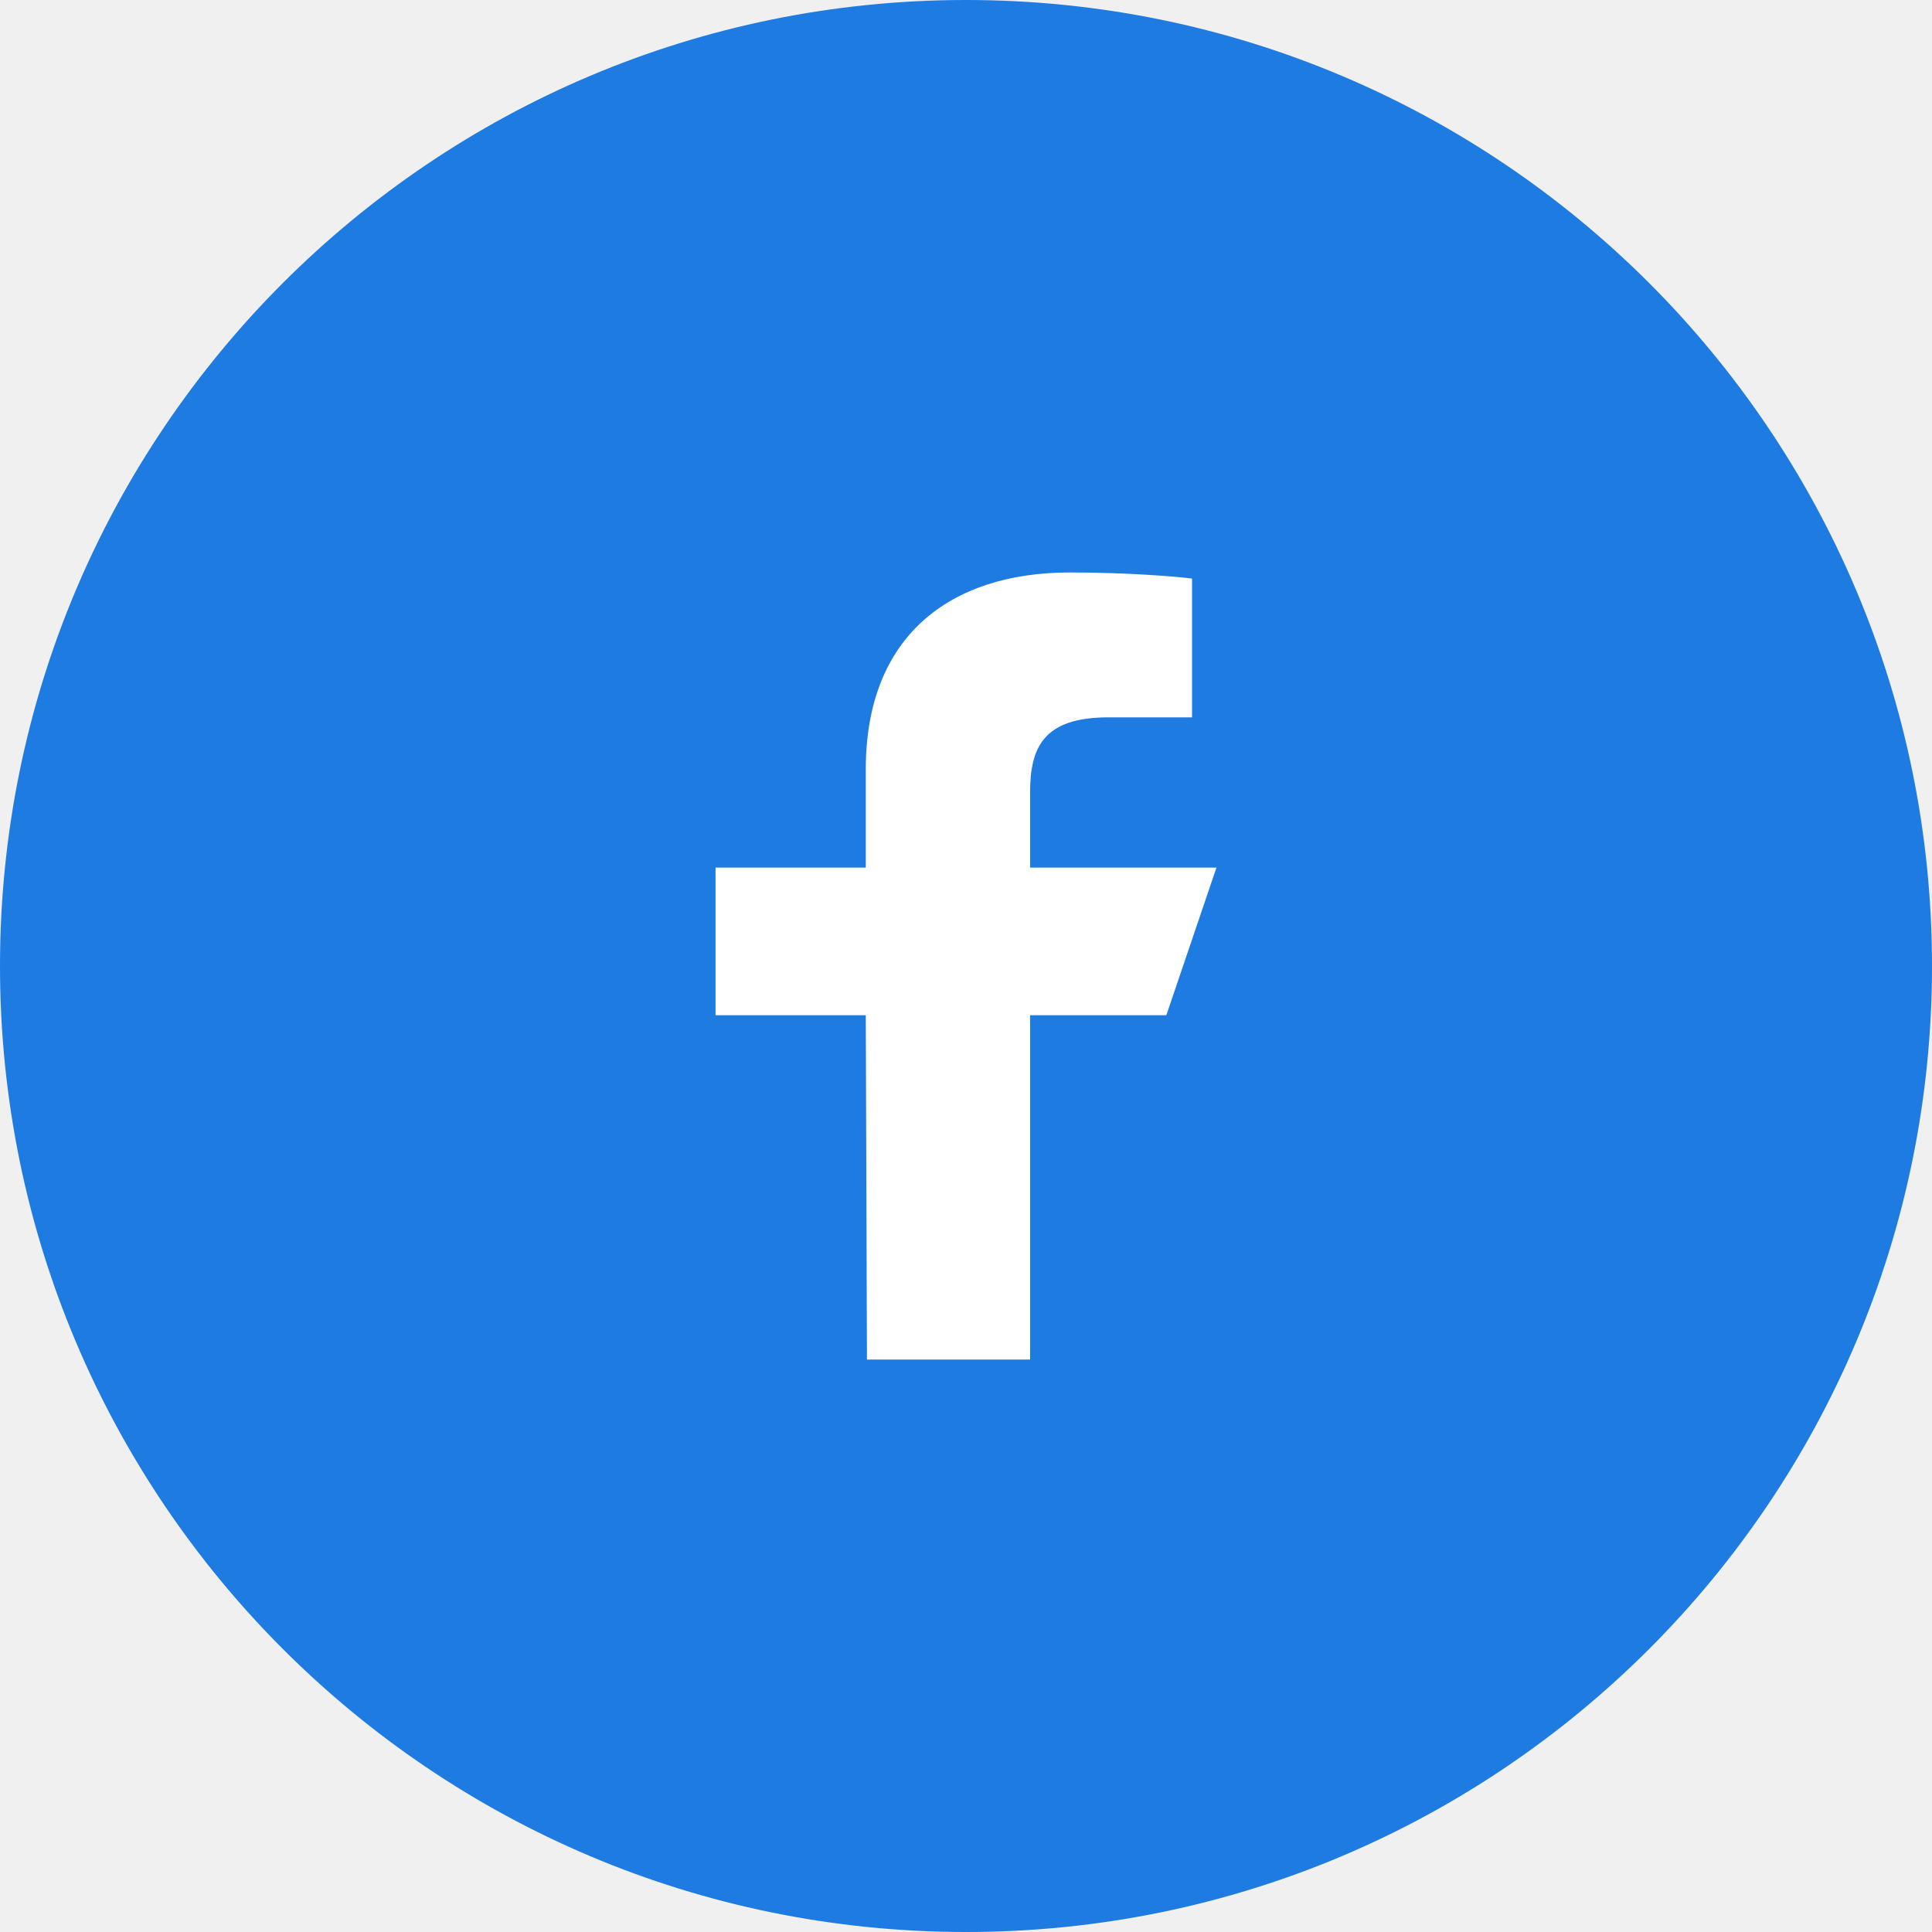
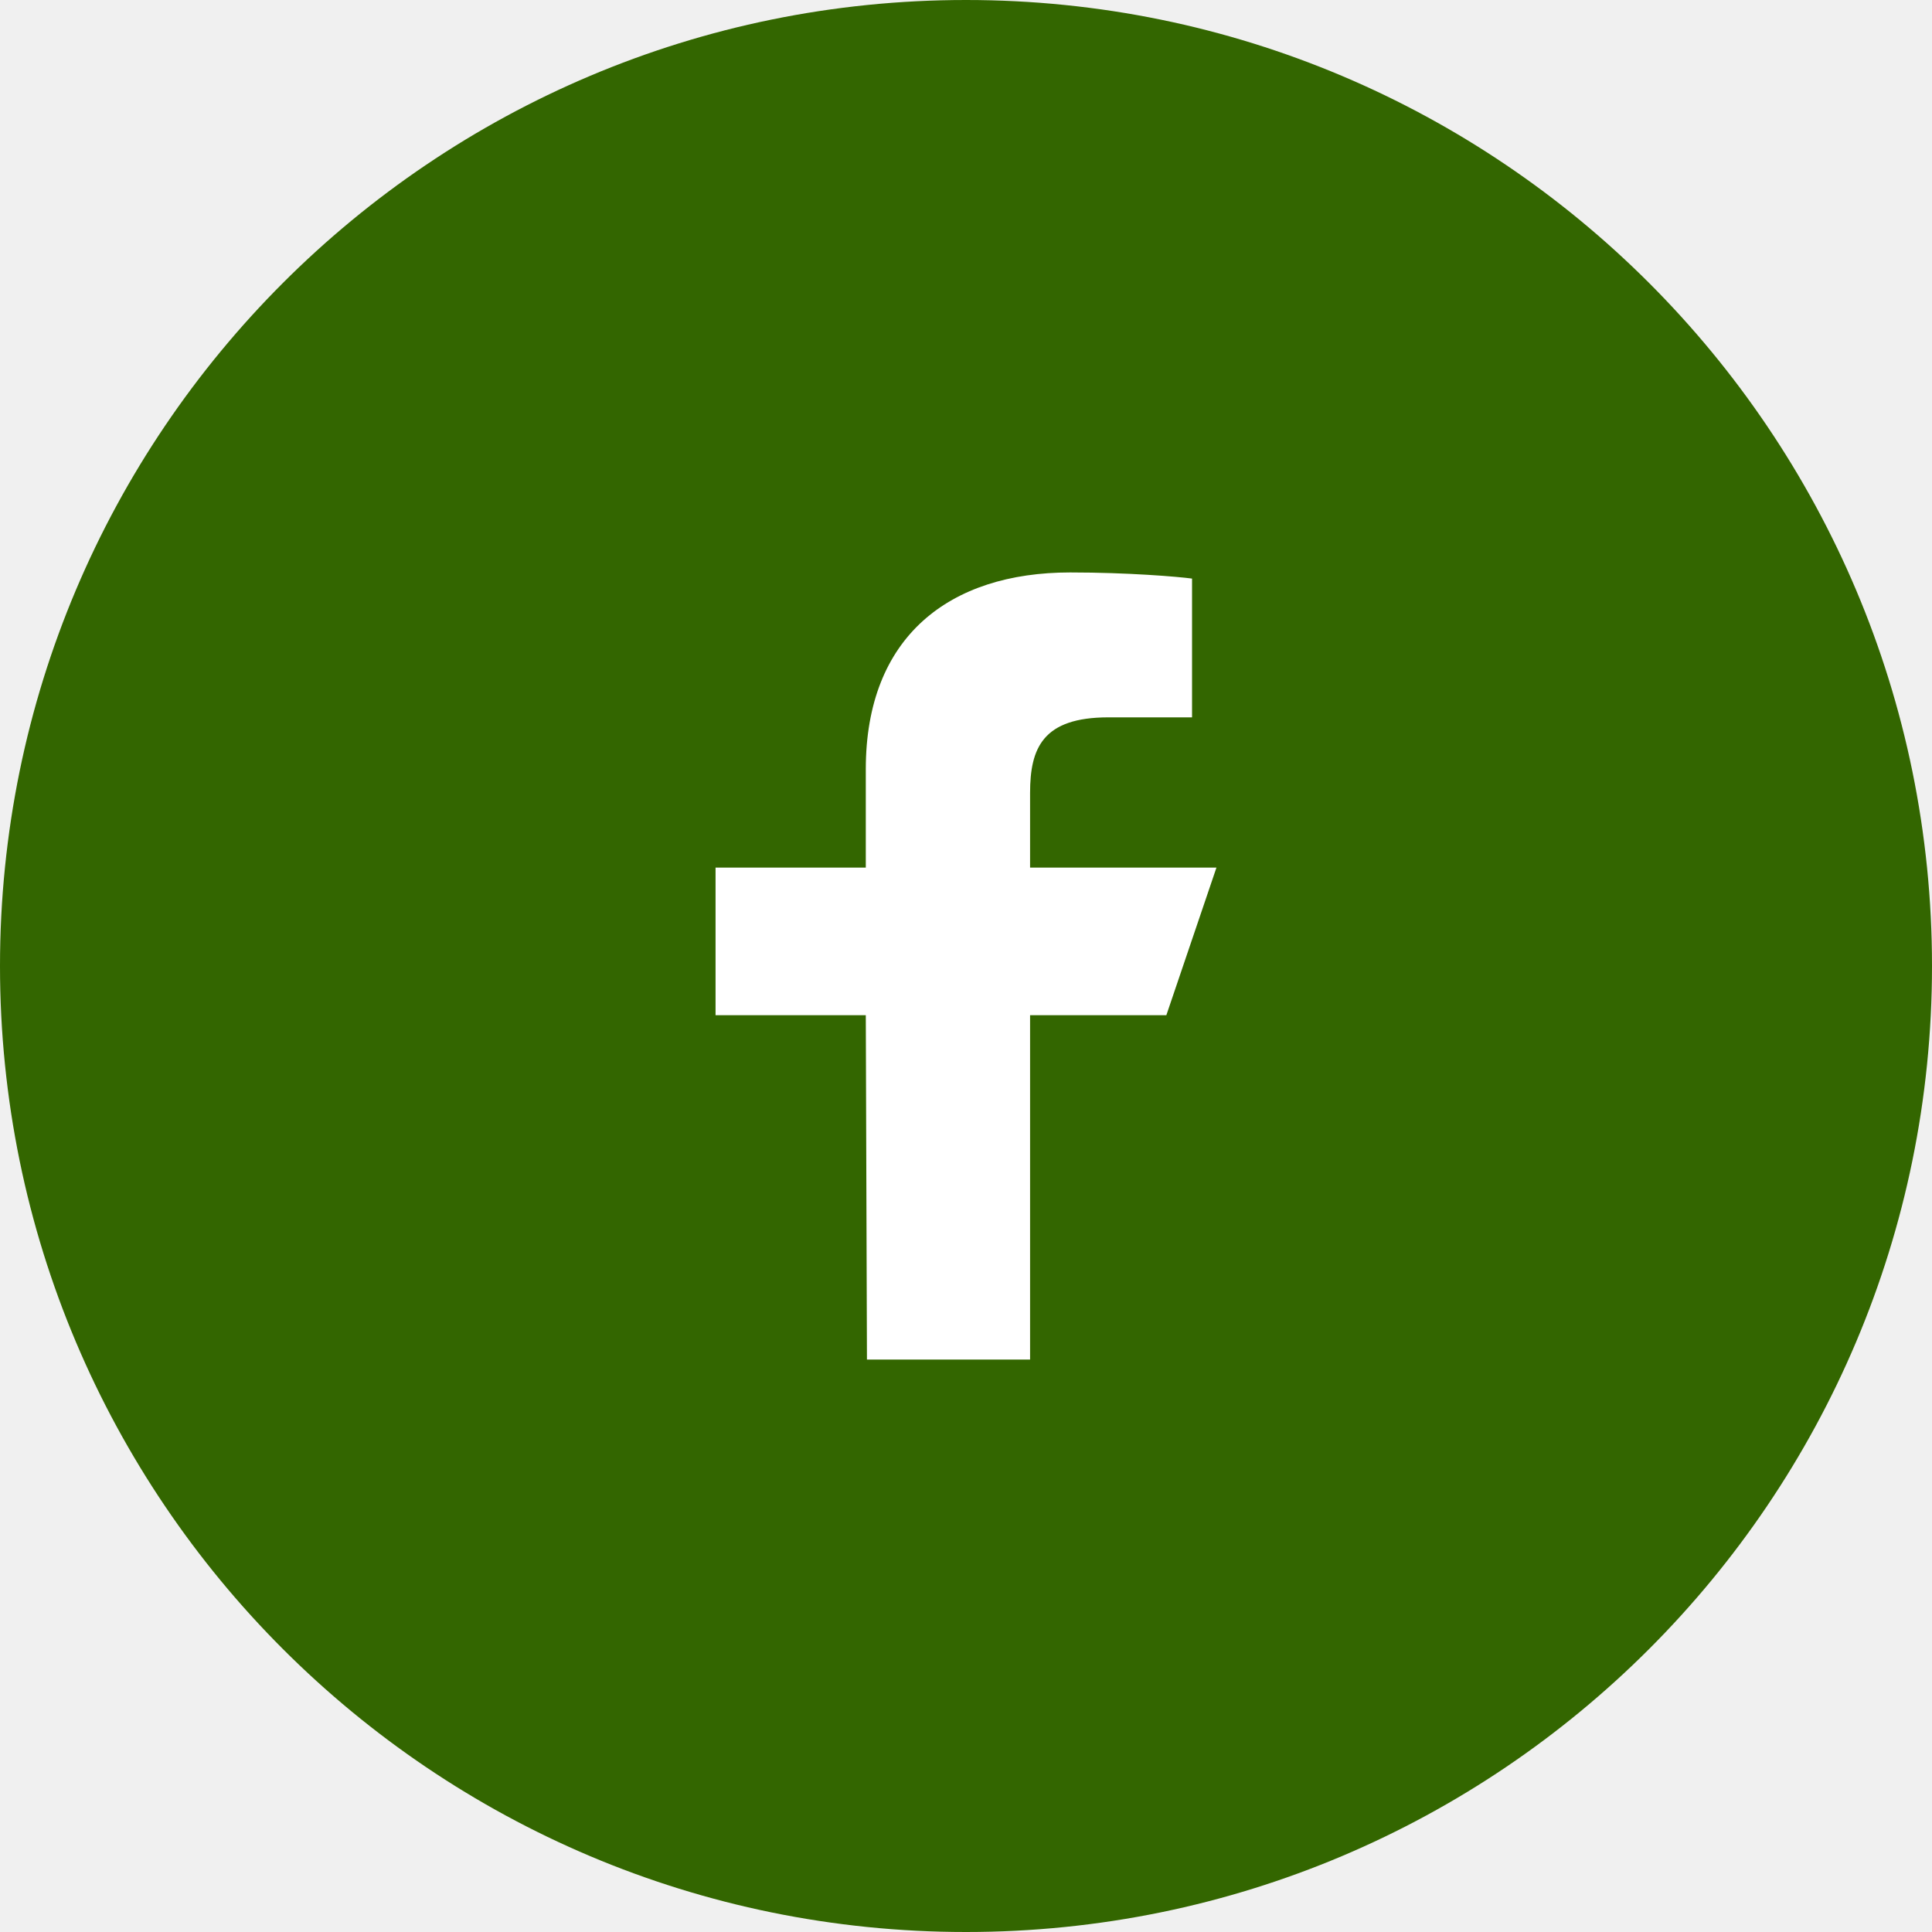
<svg xmlns="http://www.w3.org/2000/svg" width="30px" height="30px" viewBox="0 0 30 30" version="1.1">
  <g id="Boson---Linjeskisser" stroke="none" stroke-width="1" fill="none" fill-rule="evenodd">
    <g id="News-Single" transform="translate(-459, -1946)">
      <g id="Group-Copy" transform="translate(459, 1946)">
-         <circle id="Background" fill="#1E7BE2" cx="15" cy="15" r="15" />
+         <circle id="Background" fill="#336600" cx="15" cy="15" r="15" />
        <path d="M13.462,21.111 L13.444,15.764 L11.111,15.764 L11.111,13.472 L13.444,13.472 L13.444,11.944 C13.444,9.883 14.745,8.889 16.617,8.889 C17.514,8.889 18.285,8.954 18.51,8.984 L18.51,11.139 L17.211,11.139 C16.193,11.139 15.995,11.615 15.995,12.312 L15.995,13.472 L18.889,13.472 L18.111,15.764 L15.995,15.764 L15.995,21.111 L13.462,21.111 L13.462,21.111 Z" id="Shape" fill="#FFFFFF" />
      </g>
    </g>
  </g>
</svg>
